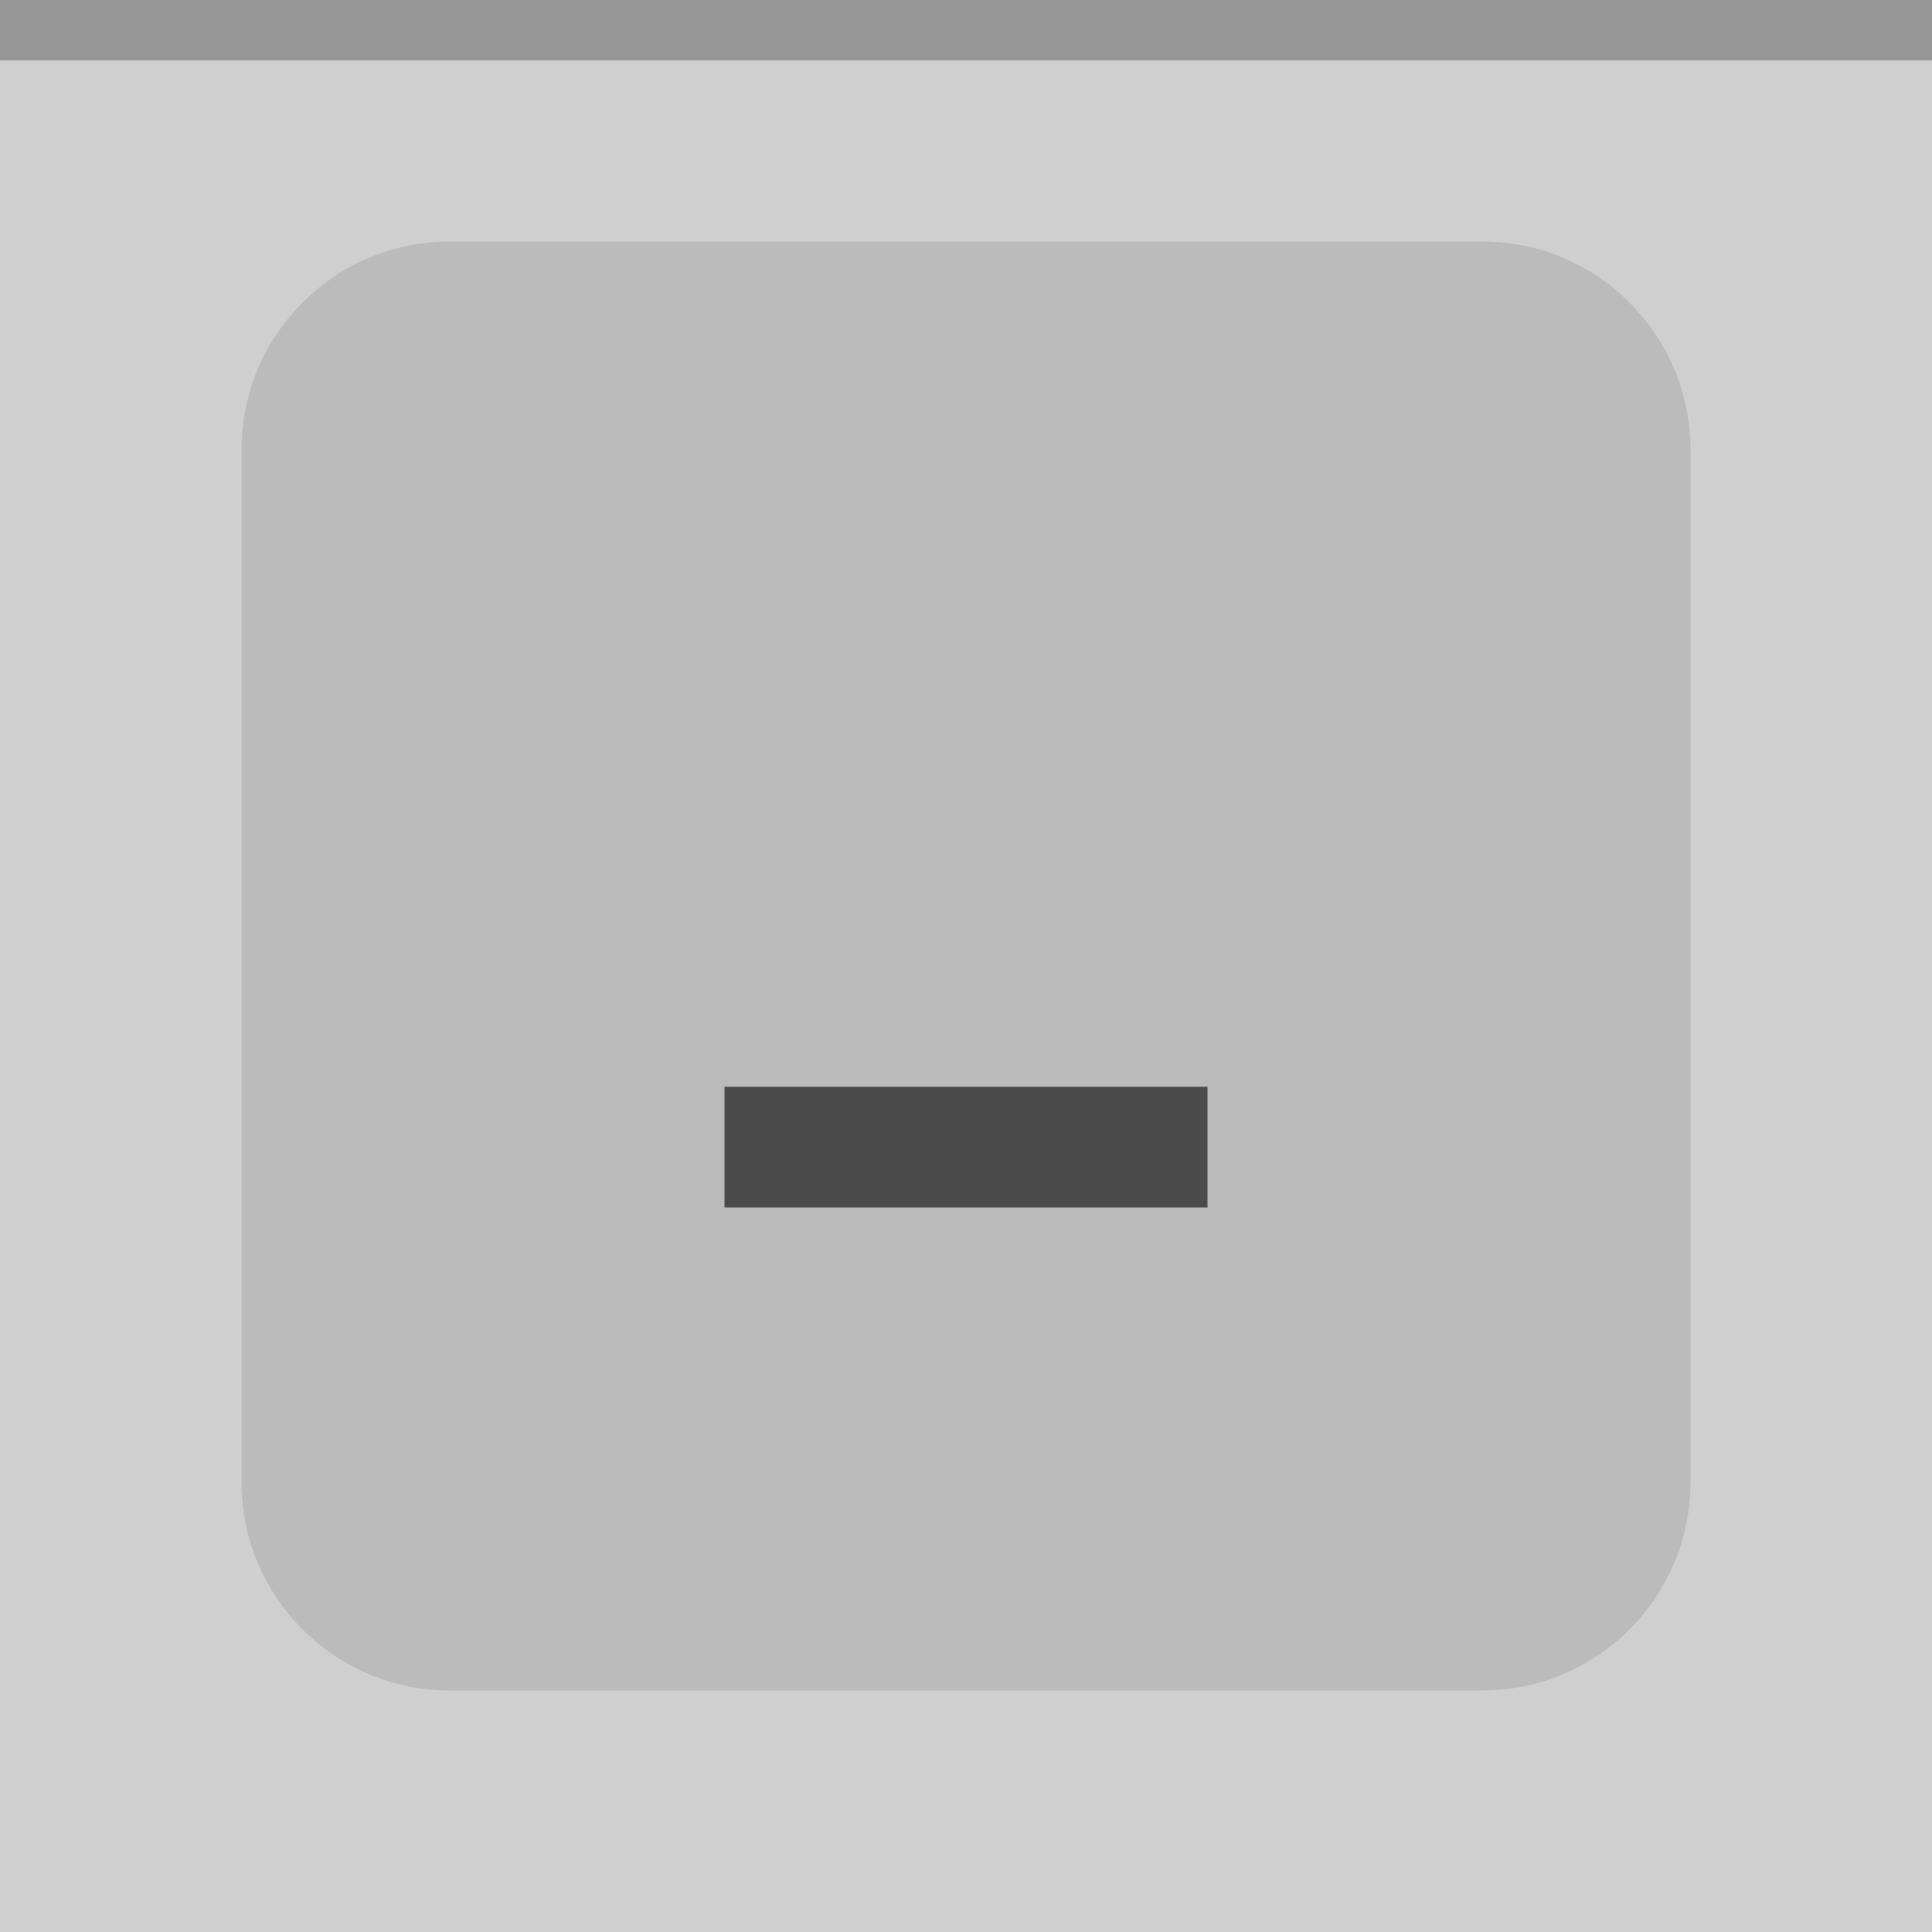
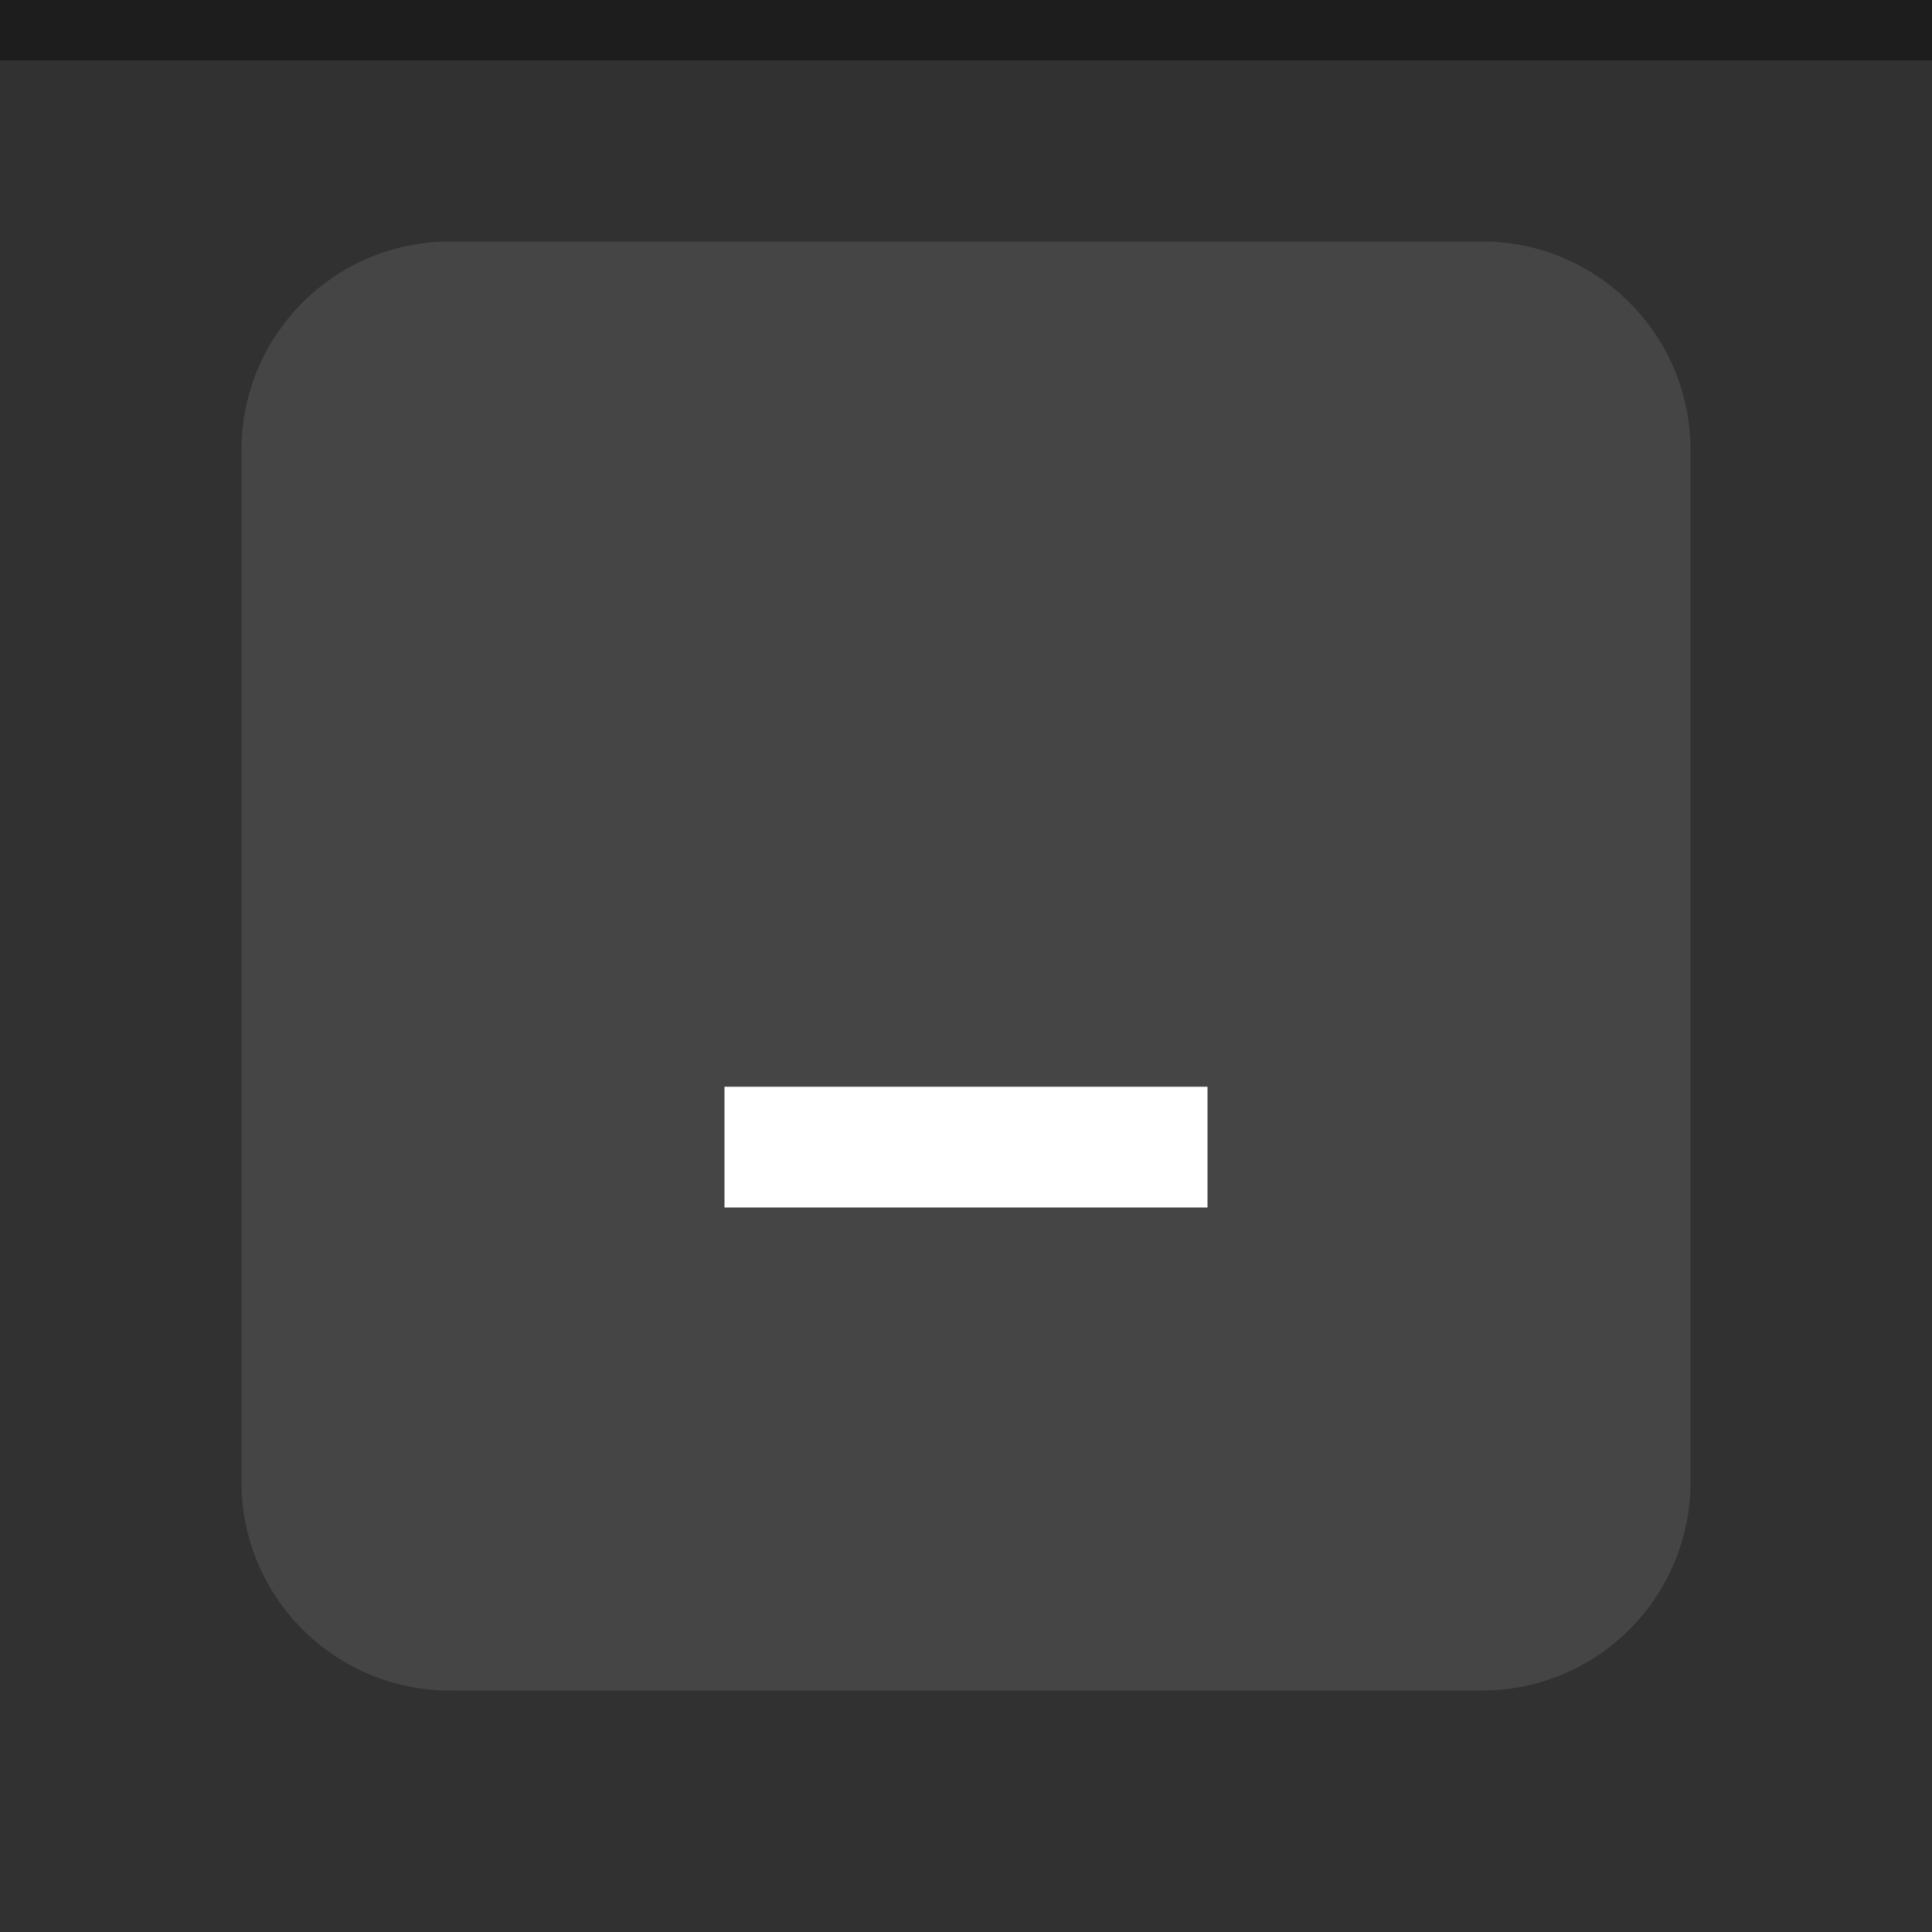
- <svg xmlns="http://www.w3.org/2000/svg" id="svg12" version="1.1" viewBox="0 0 32 32" height="32" width="32">
+ <svg xmlns="http://www.w3.org/2000/svg" width="32" height="32" viewBox="0 0 32 32" version="1.1" id="svg12">
  <defs id="defs16" />
-   <rect style="fill:#cfcfcf;fill-opacity:1" id="rect2" fill="#E0E0E0" height="32" width="32" />
-   <rect style="fill:#969696;fill-opacity:1" id="rect4" fill-opacity="0.4" fill="#FFFFFF" height="1" width="32" />
-   <g id="g10" opacity="0.6" fill="#000000">
-     <circle id="circle6" opacity="0" r="12" cy="16" cx="16" />
-     <path id="path8" d="m12 18h8v2h-8z" />
+   <rect width="32" height="32" fill="#E0E0E0" id="rect2" style="fill:#313131;fill-opacity:1" />
+   <rect width="32" height="1" fill="#FFFFFF" fill-opacity="0.4" id="rect4" style="fill:#1d1d1d;fill-opacity:1" />
+   <g style="opacity:1;fill:#ffffff;fill-opacity:1" fill="#000000" opacity="0.6" id="g10">
+     <circle style="fill:#ffffff;fill-opacity:1" cx="16" cy="16" r="12" opacity="0" id="circle6" />
+     <path style="fill:#ffffff;fill-opacity:1" d="m12 18h8v2h-8z" id="path8" />
  </g>
-   <rect ry="3.452" rx="3.452" y="4" x="4" width="24" height="24" fill="#E0E0E0" id="rect2-6" style="opacity:0.1;fill:#000000;fill-opacity:1;stroke-width:0.75" />
+   <rect style="opacity:0.1;fill:#fefefe;fill-opacity:1;stroke-width:0.75" id="rect2-6" fill="#E0E0E0" height="24" width="24" x="4" y="4" rx="3.452" ry="3.452" />
</svg>
